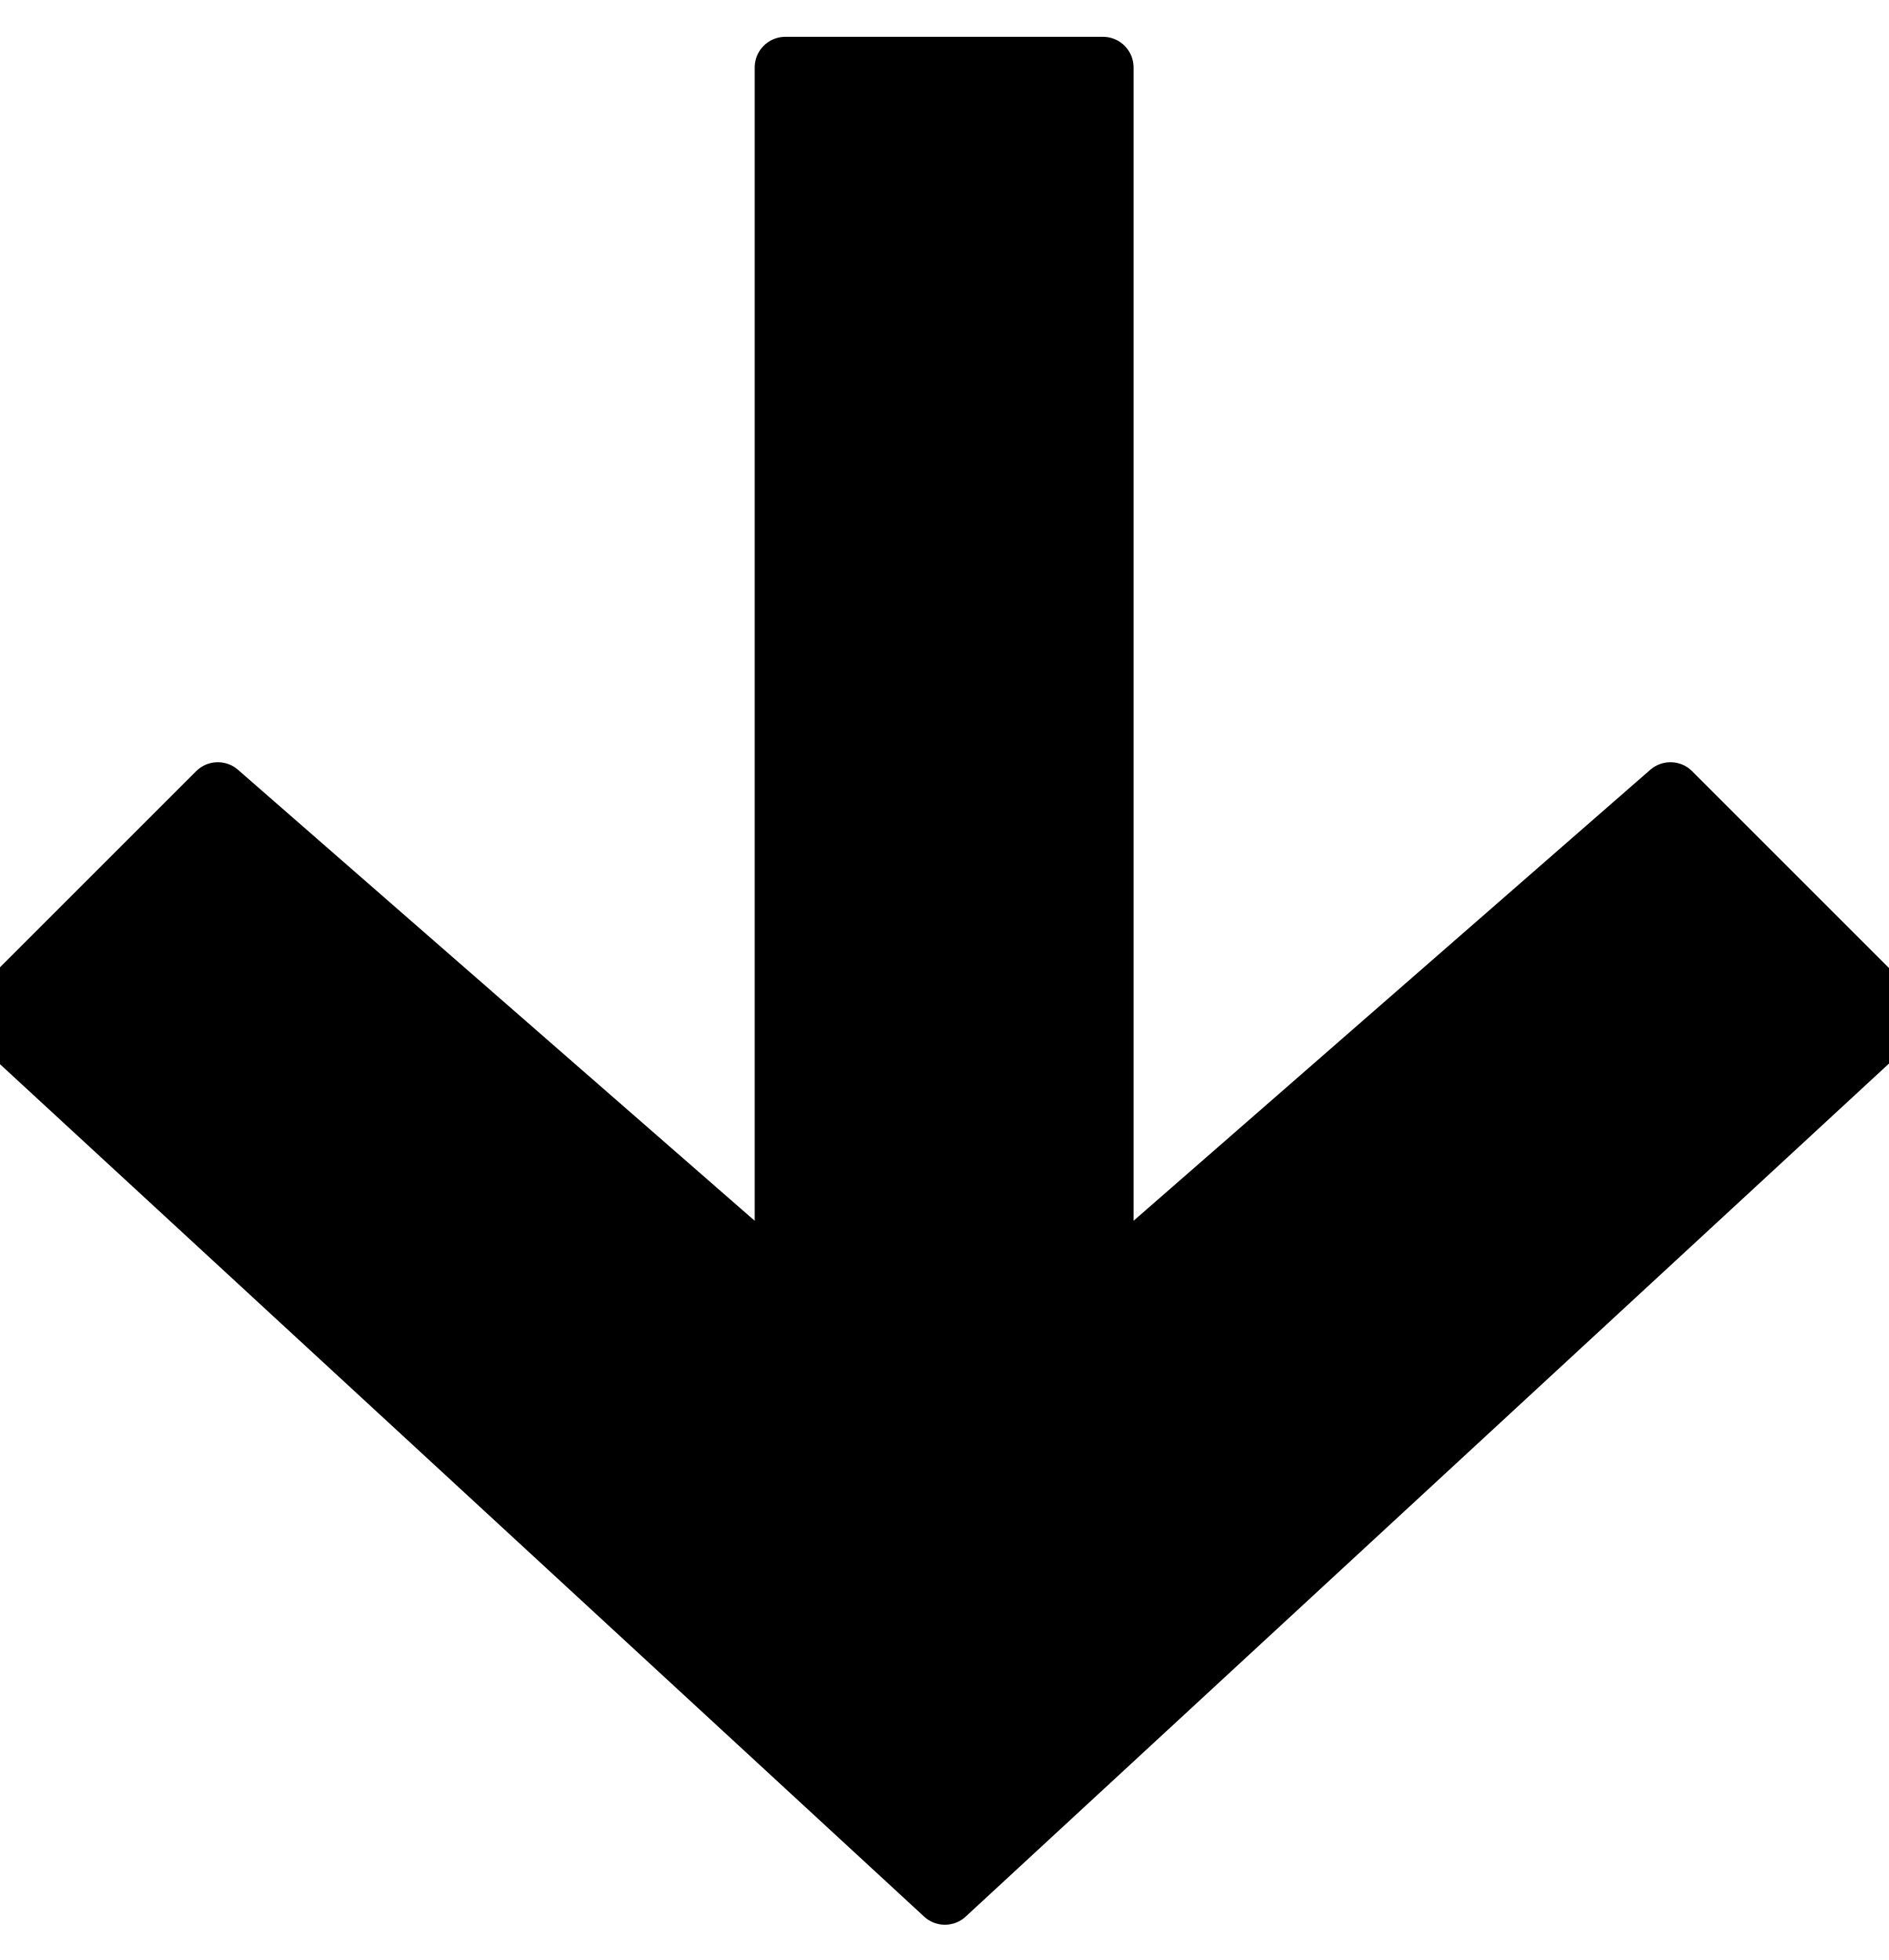
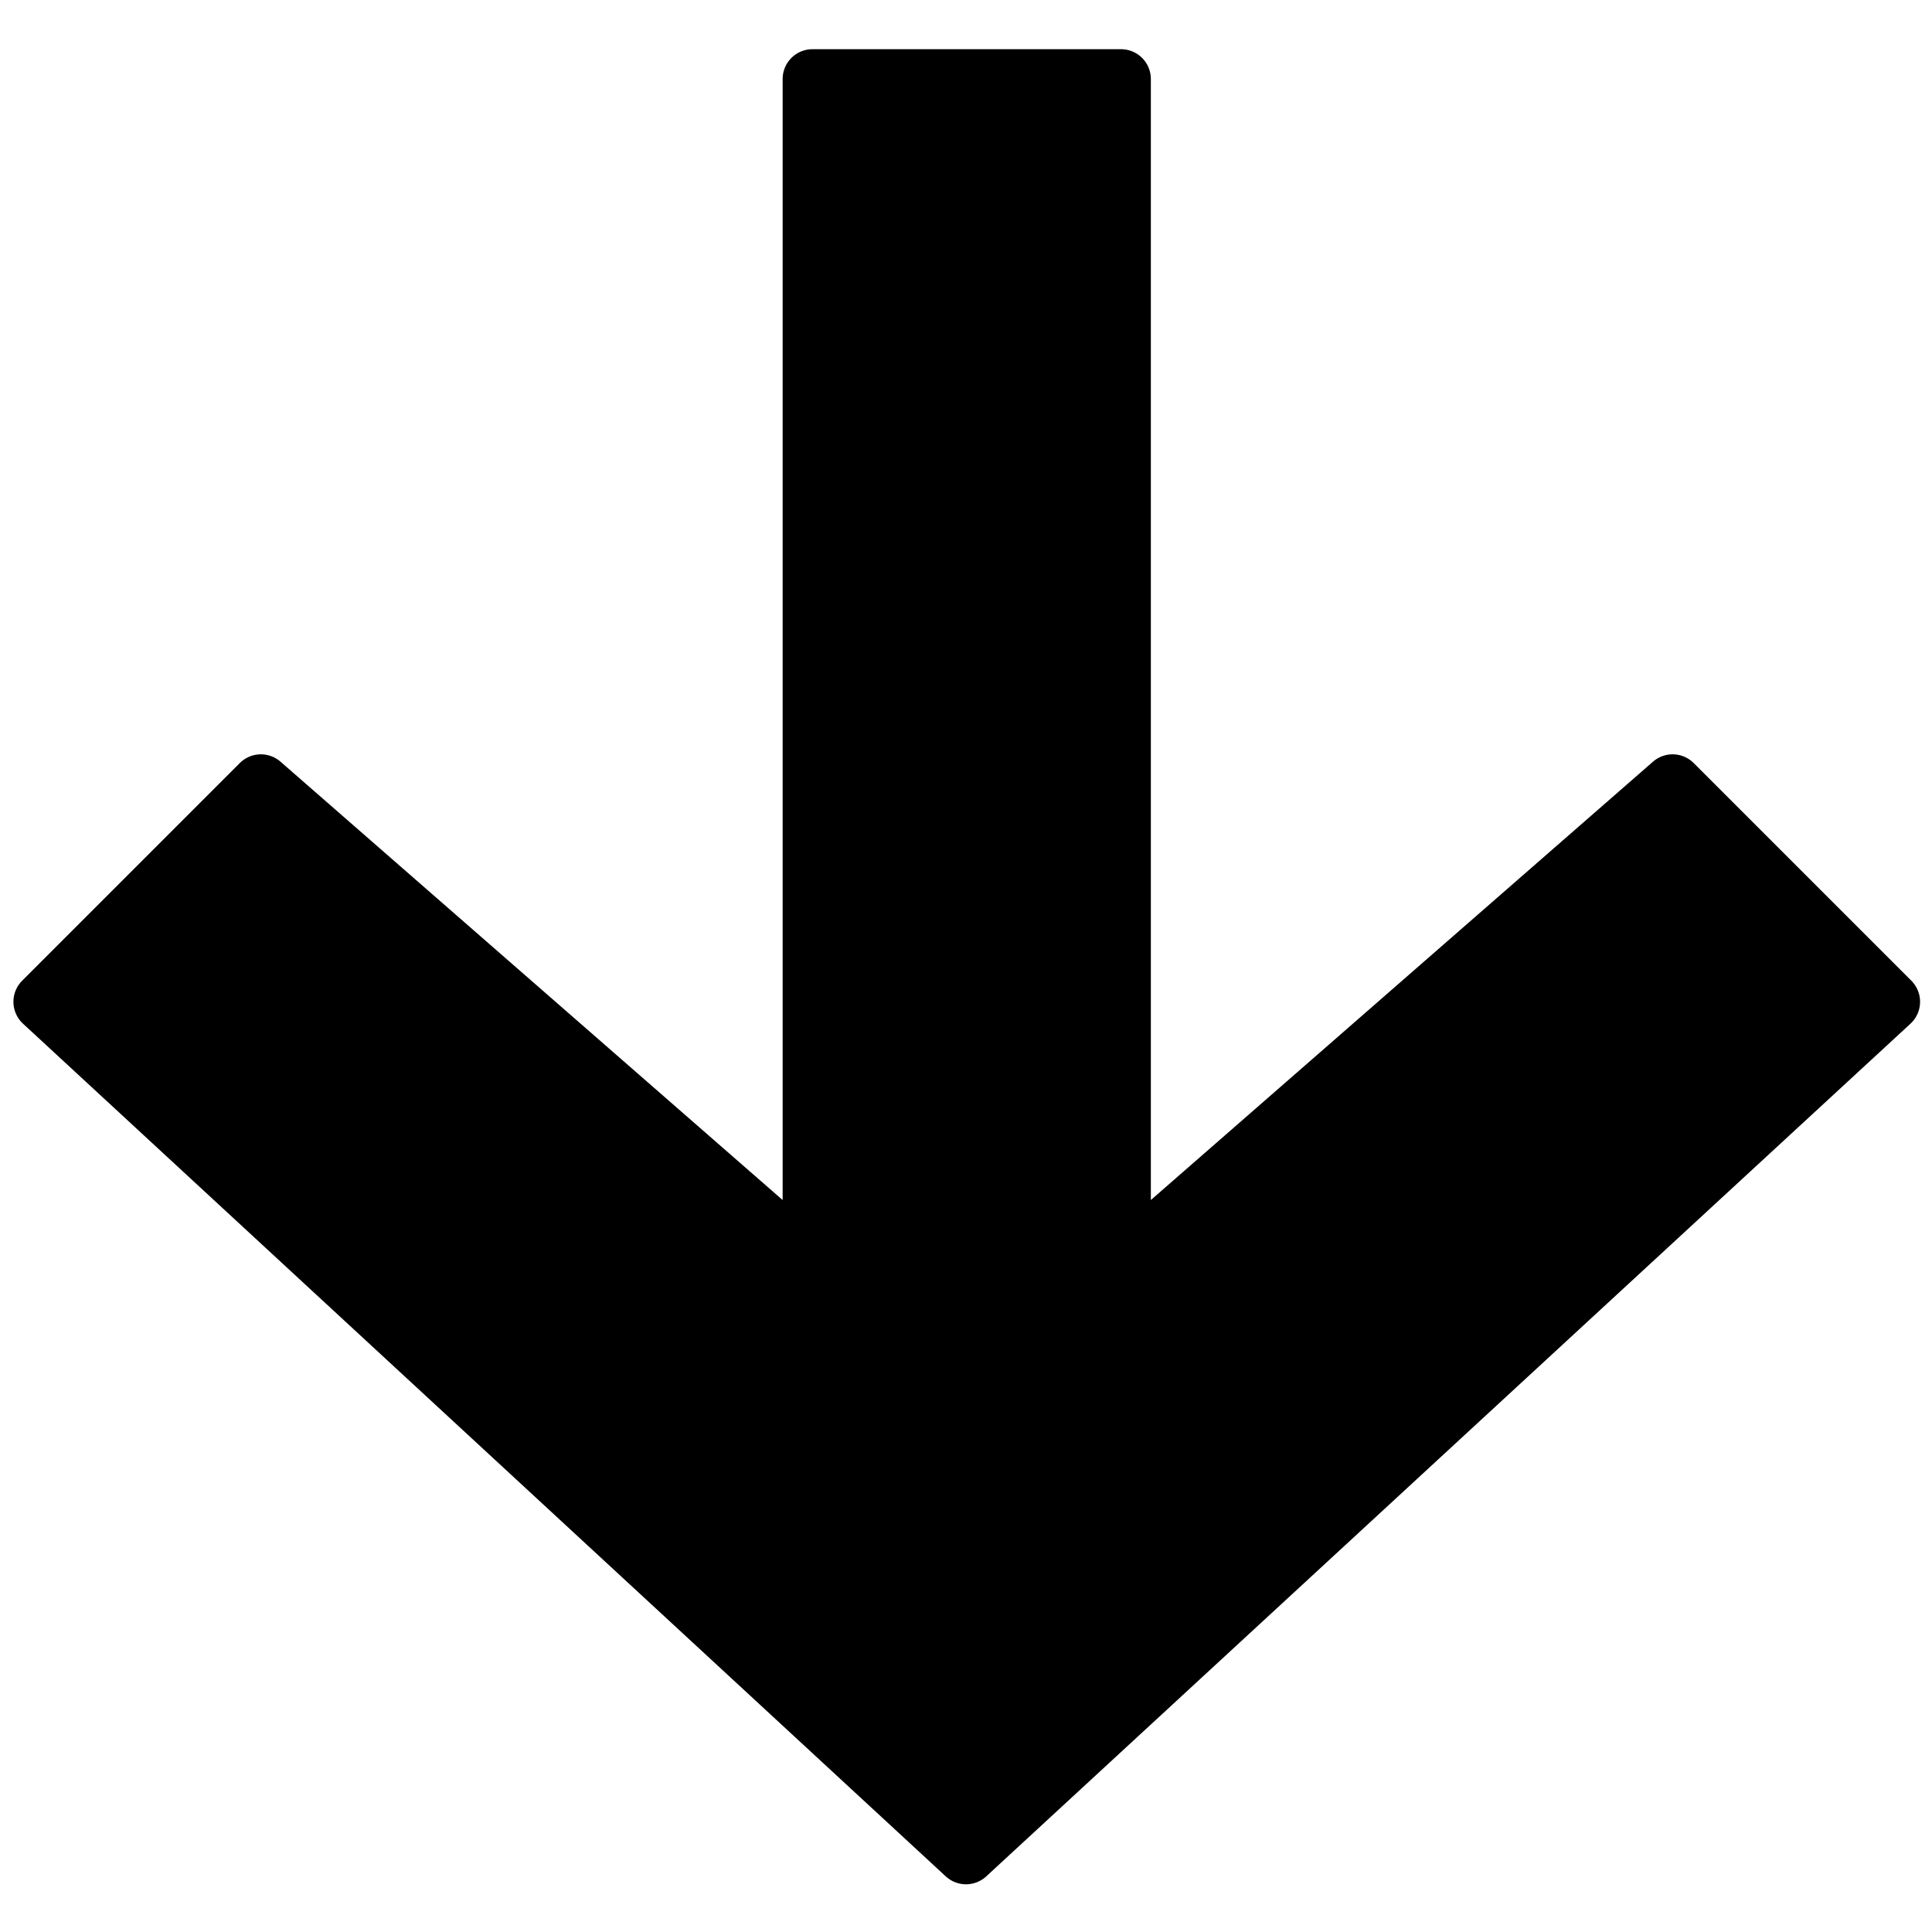
- <svg xmlns="http://www.w3.org/2000/svg" version="1.1" id="Layer_1" x="0px" y="0px" viewBox="0 0 123.1 127.8" style="enable-background:new 0 0 123.1 127.8;" xml:space="preserve">
+ <svg xmlns="http://www.w3.org/2000/svg" version="1.1" id="Layer_1" x="0px" y="0px" viewBox="0 0 129.6 129.6" style="enable-background:new 0 0 129.6 129.6;" xml:space="preserve">
  <style type="text/css">
	.st0{stroke:#000000;stroke-width:4;stroke-linejoin:round;}
</style>
  <g>
    <g id="Icons">
-       <polygon id="arr-right" class="st0" points="-0.4,66.3 61.6,123.5 123.5,66.3 108.9,51.7 71.9,84 71.9,4.4 51.2,4.4 51.2,84     14.2,51.7   " />
+       <polygon id="arr-right" class="st0" points="2.9,67.2 64.8,124.4 126.8,67.2 112.2,52.6 75.2,84.9 75.2,5.3 54.5,5.3 54.5,84.9     17.5,52.6   " />
    </g>
  </g>
</svg>
